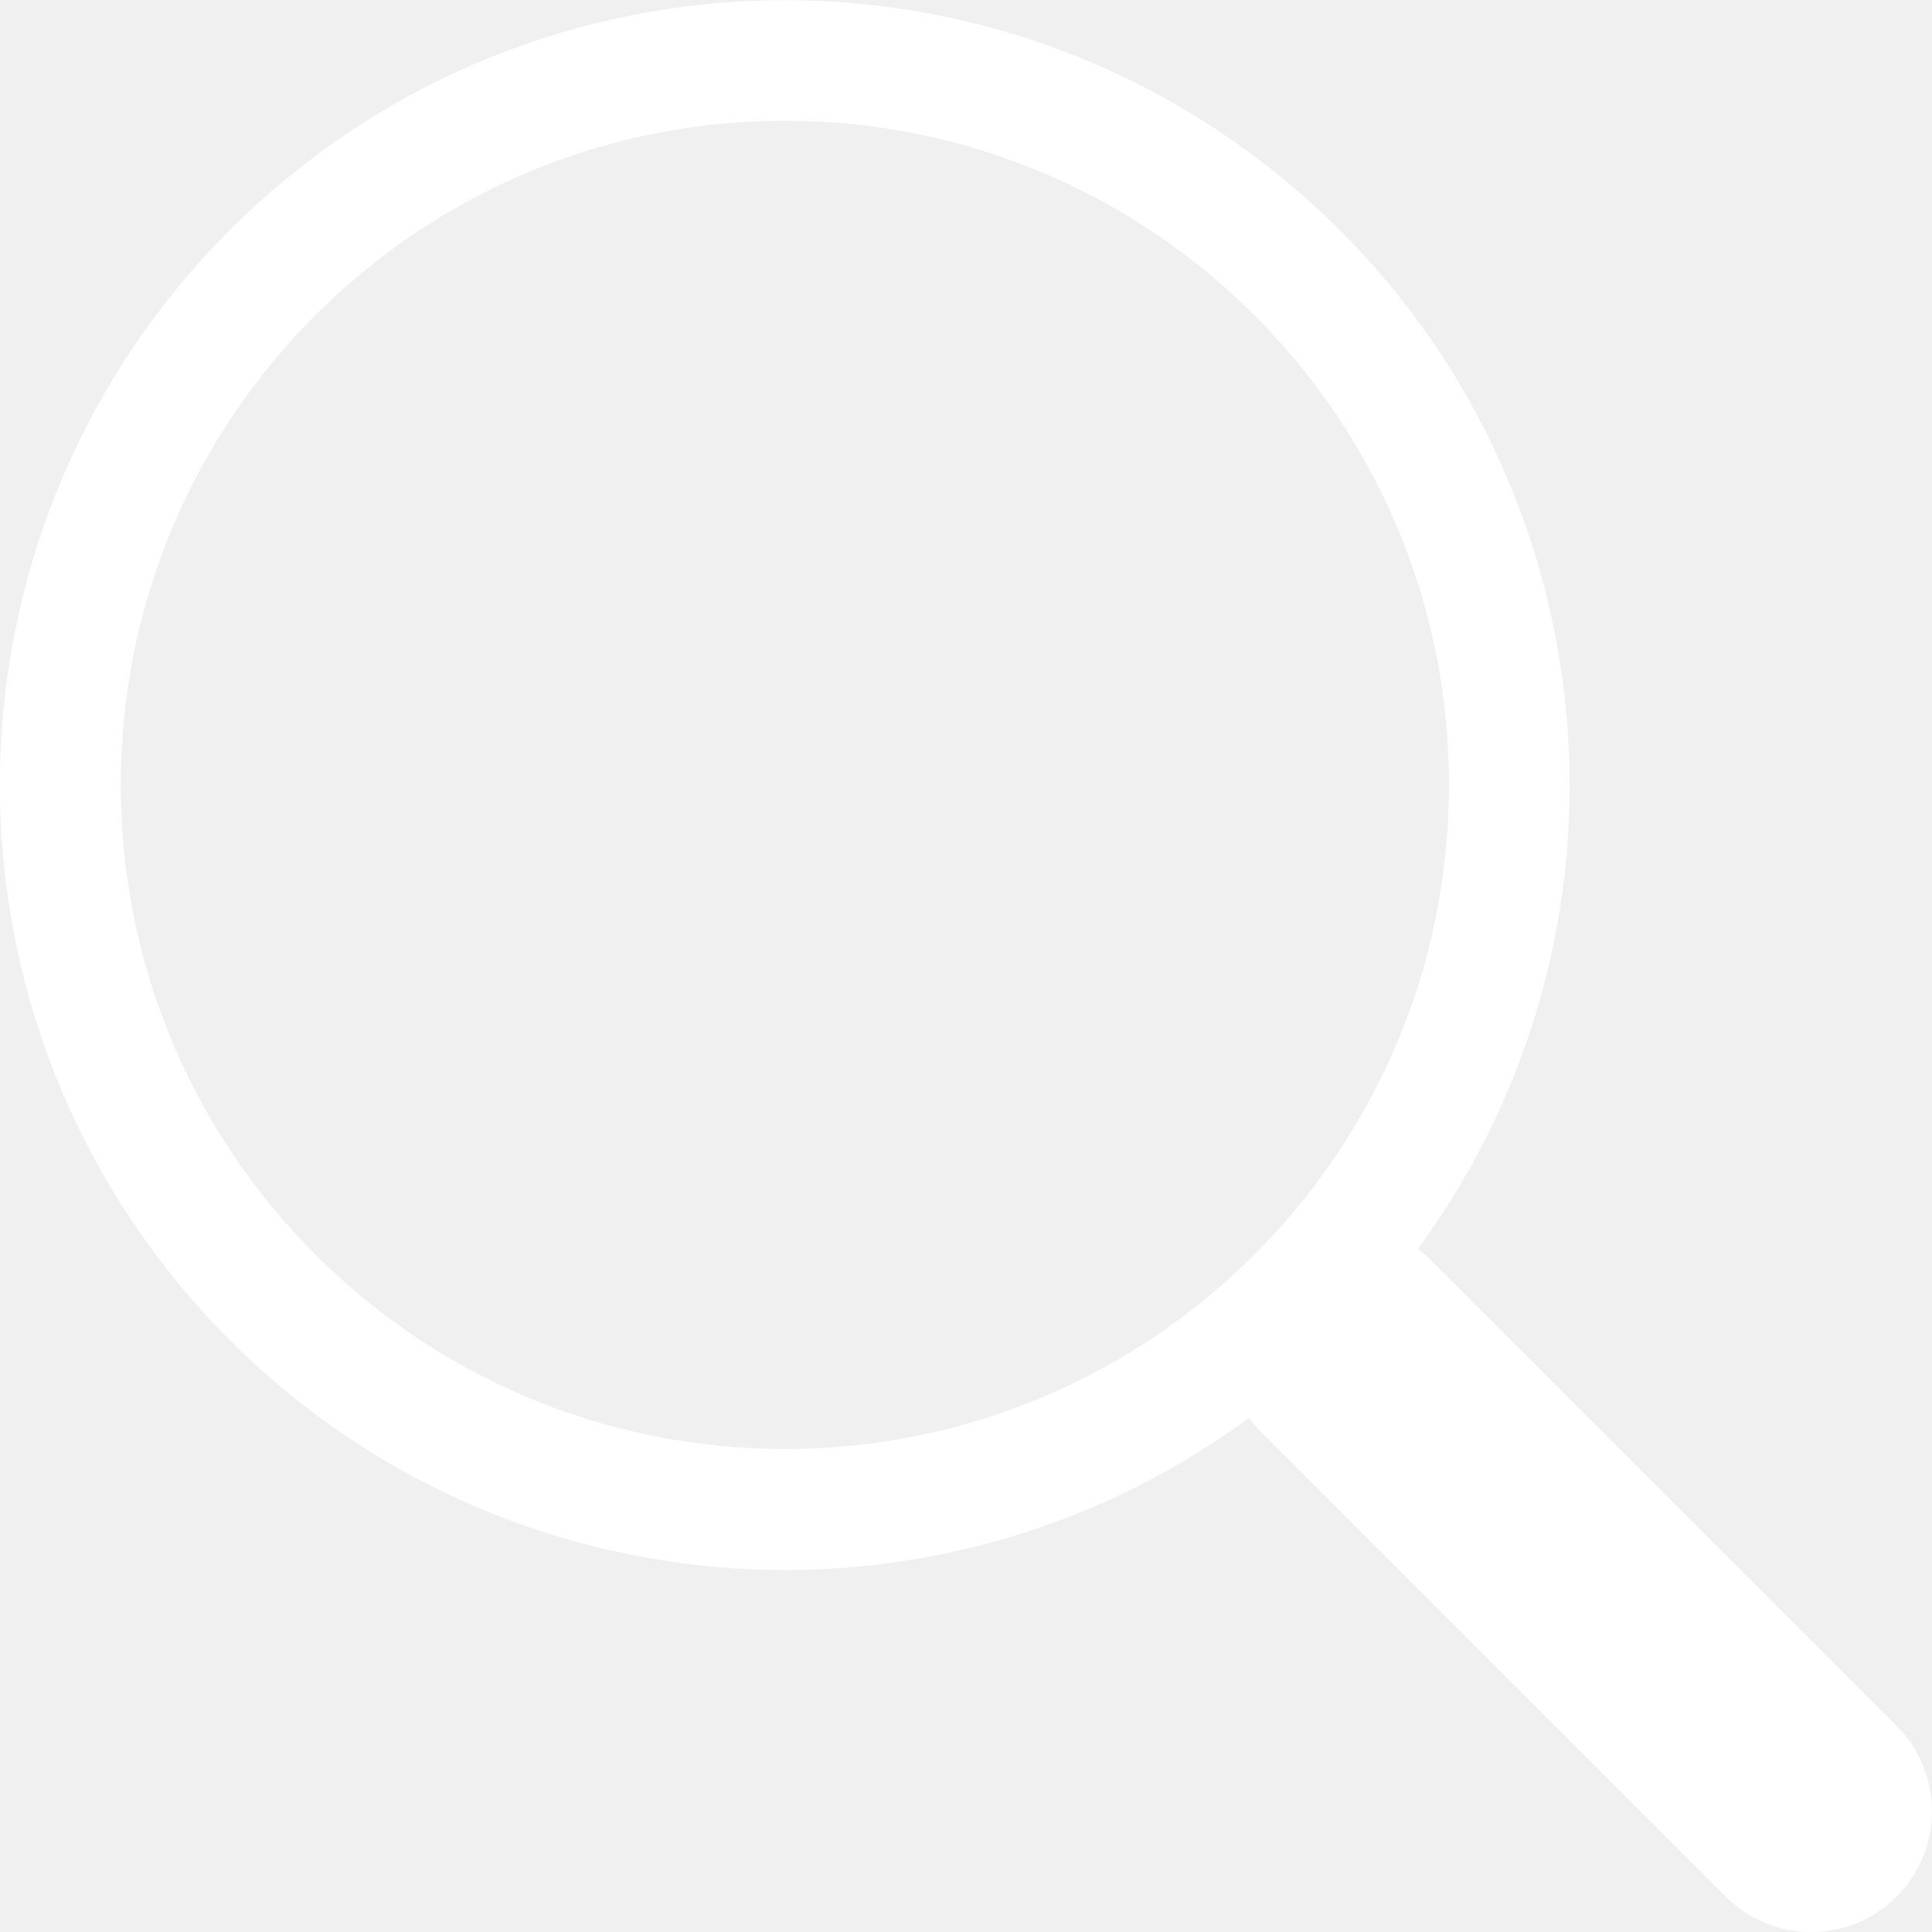
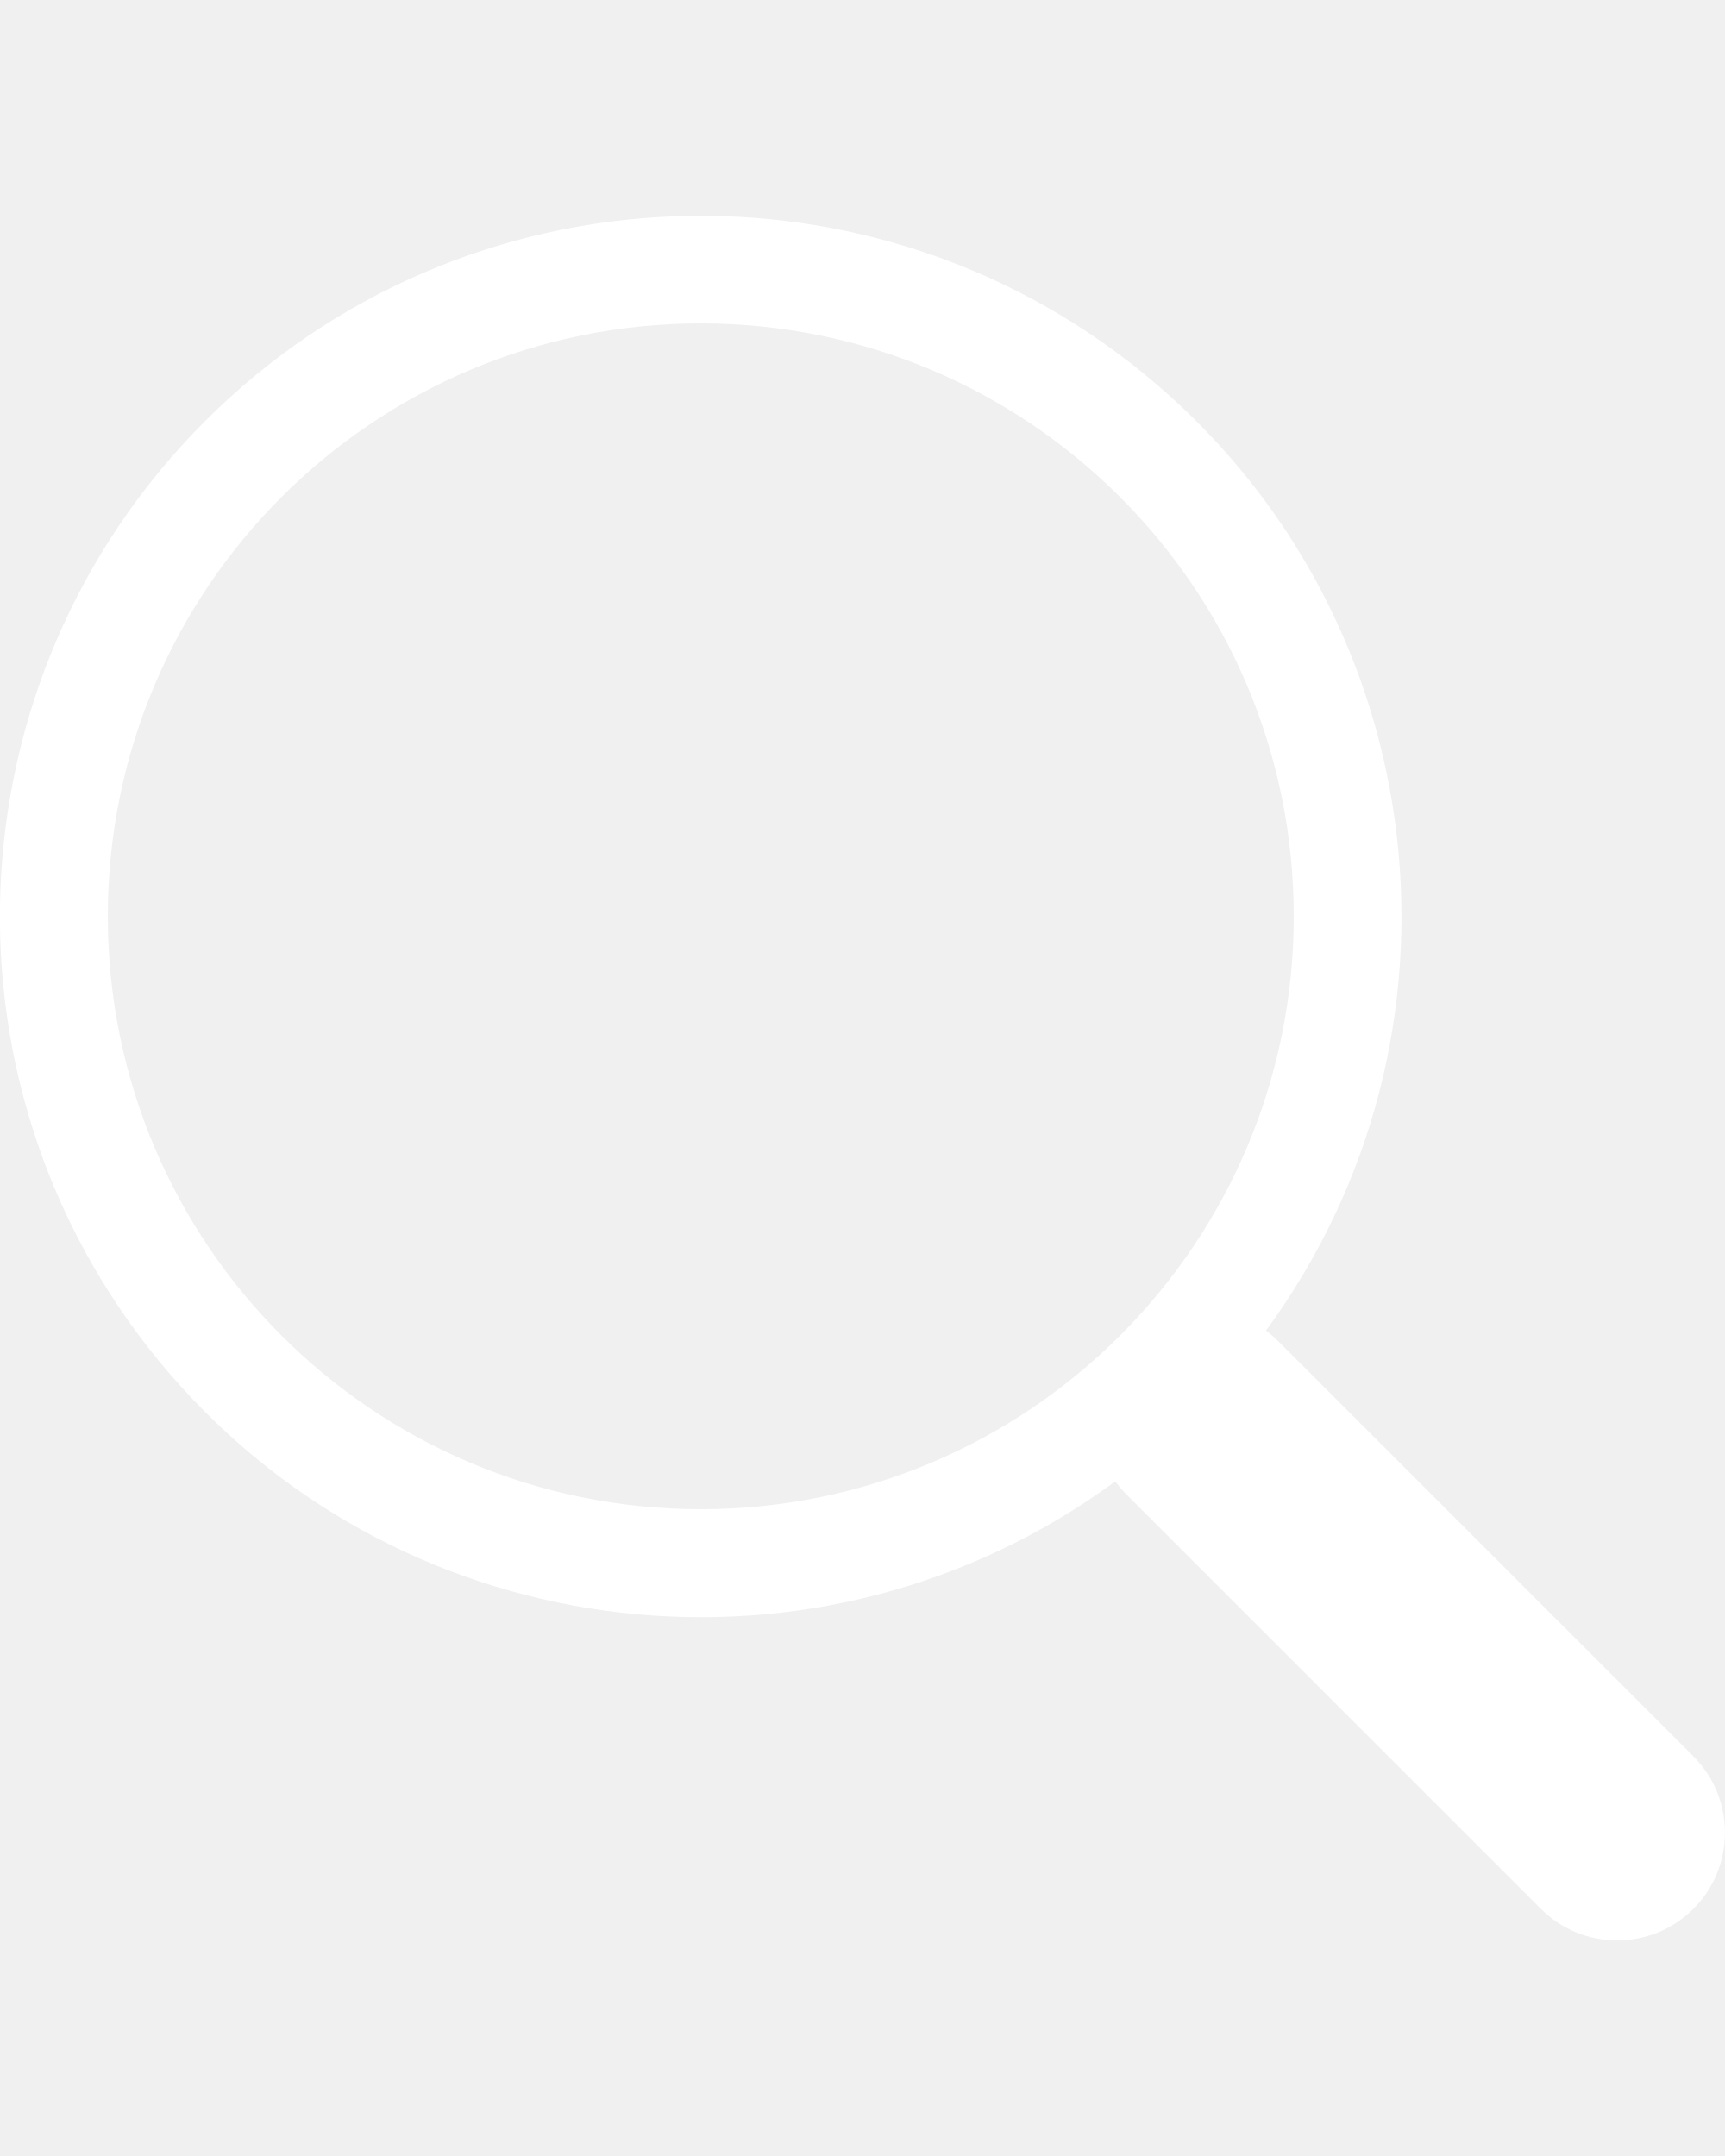
- <svg xmlns="http://www.w3.org/2000/svg" width="16" height="16" fill="white" class="bi bi-search" viewBox="0 0 16 16">
+ <svg xmlns="http://www.w3.org/2000/svg" width="8" height="10" fill="white" class="bi bi-search" viewBox="0 0 16 16">
  <path d="M11.742 10.344a6.5 6.5 0 1 0-1.397 1.398h-.001c.03.04.062.078.098.115l3.85 3.85a1 1 0 0 0 1.415-1.414l-3.85-3.85a1.007 1.007 0 0 0-.115-.1zM12 6.5a5.5 5.5 0 1 1-11 0 5.5 5.5 0 0 1 11 0z" />
</svg>
